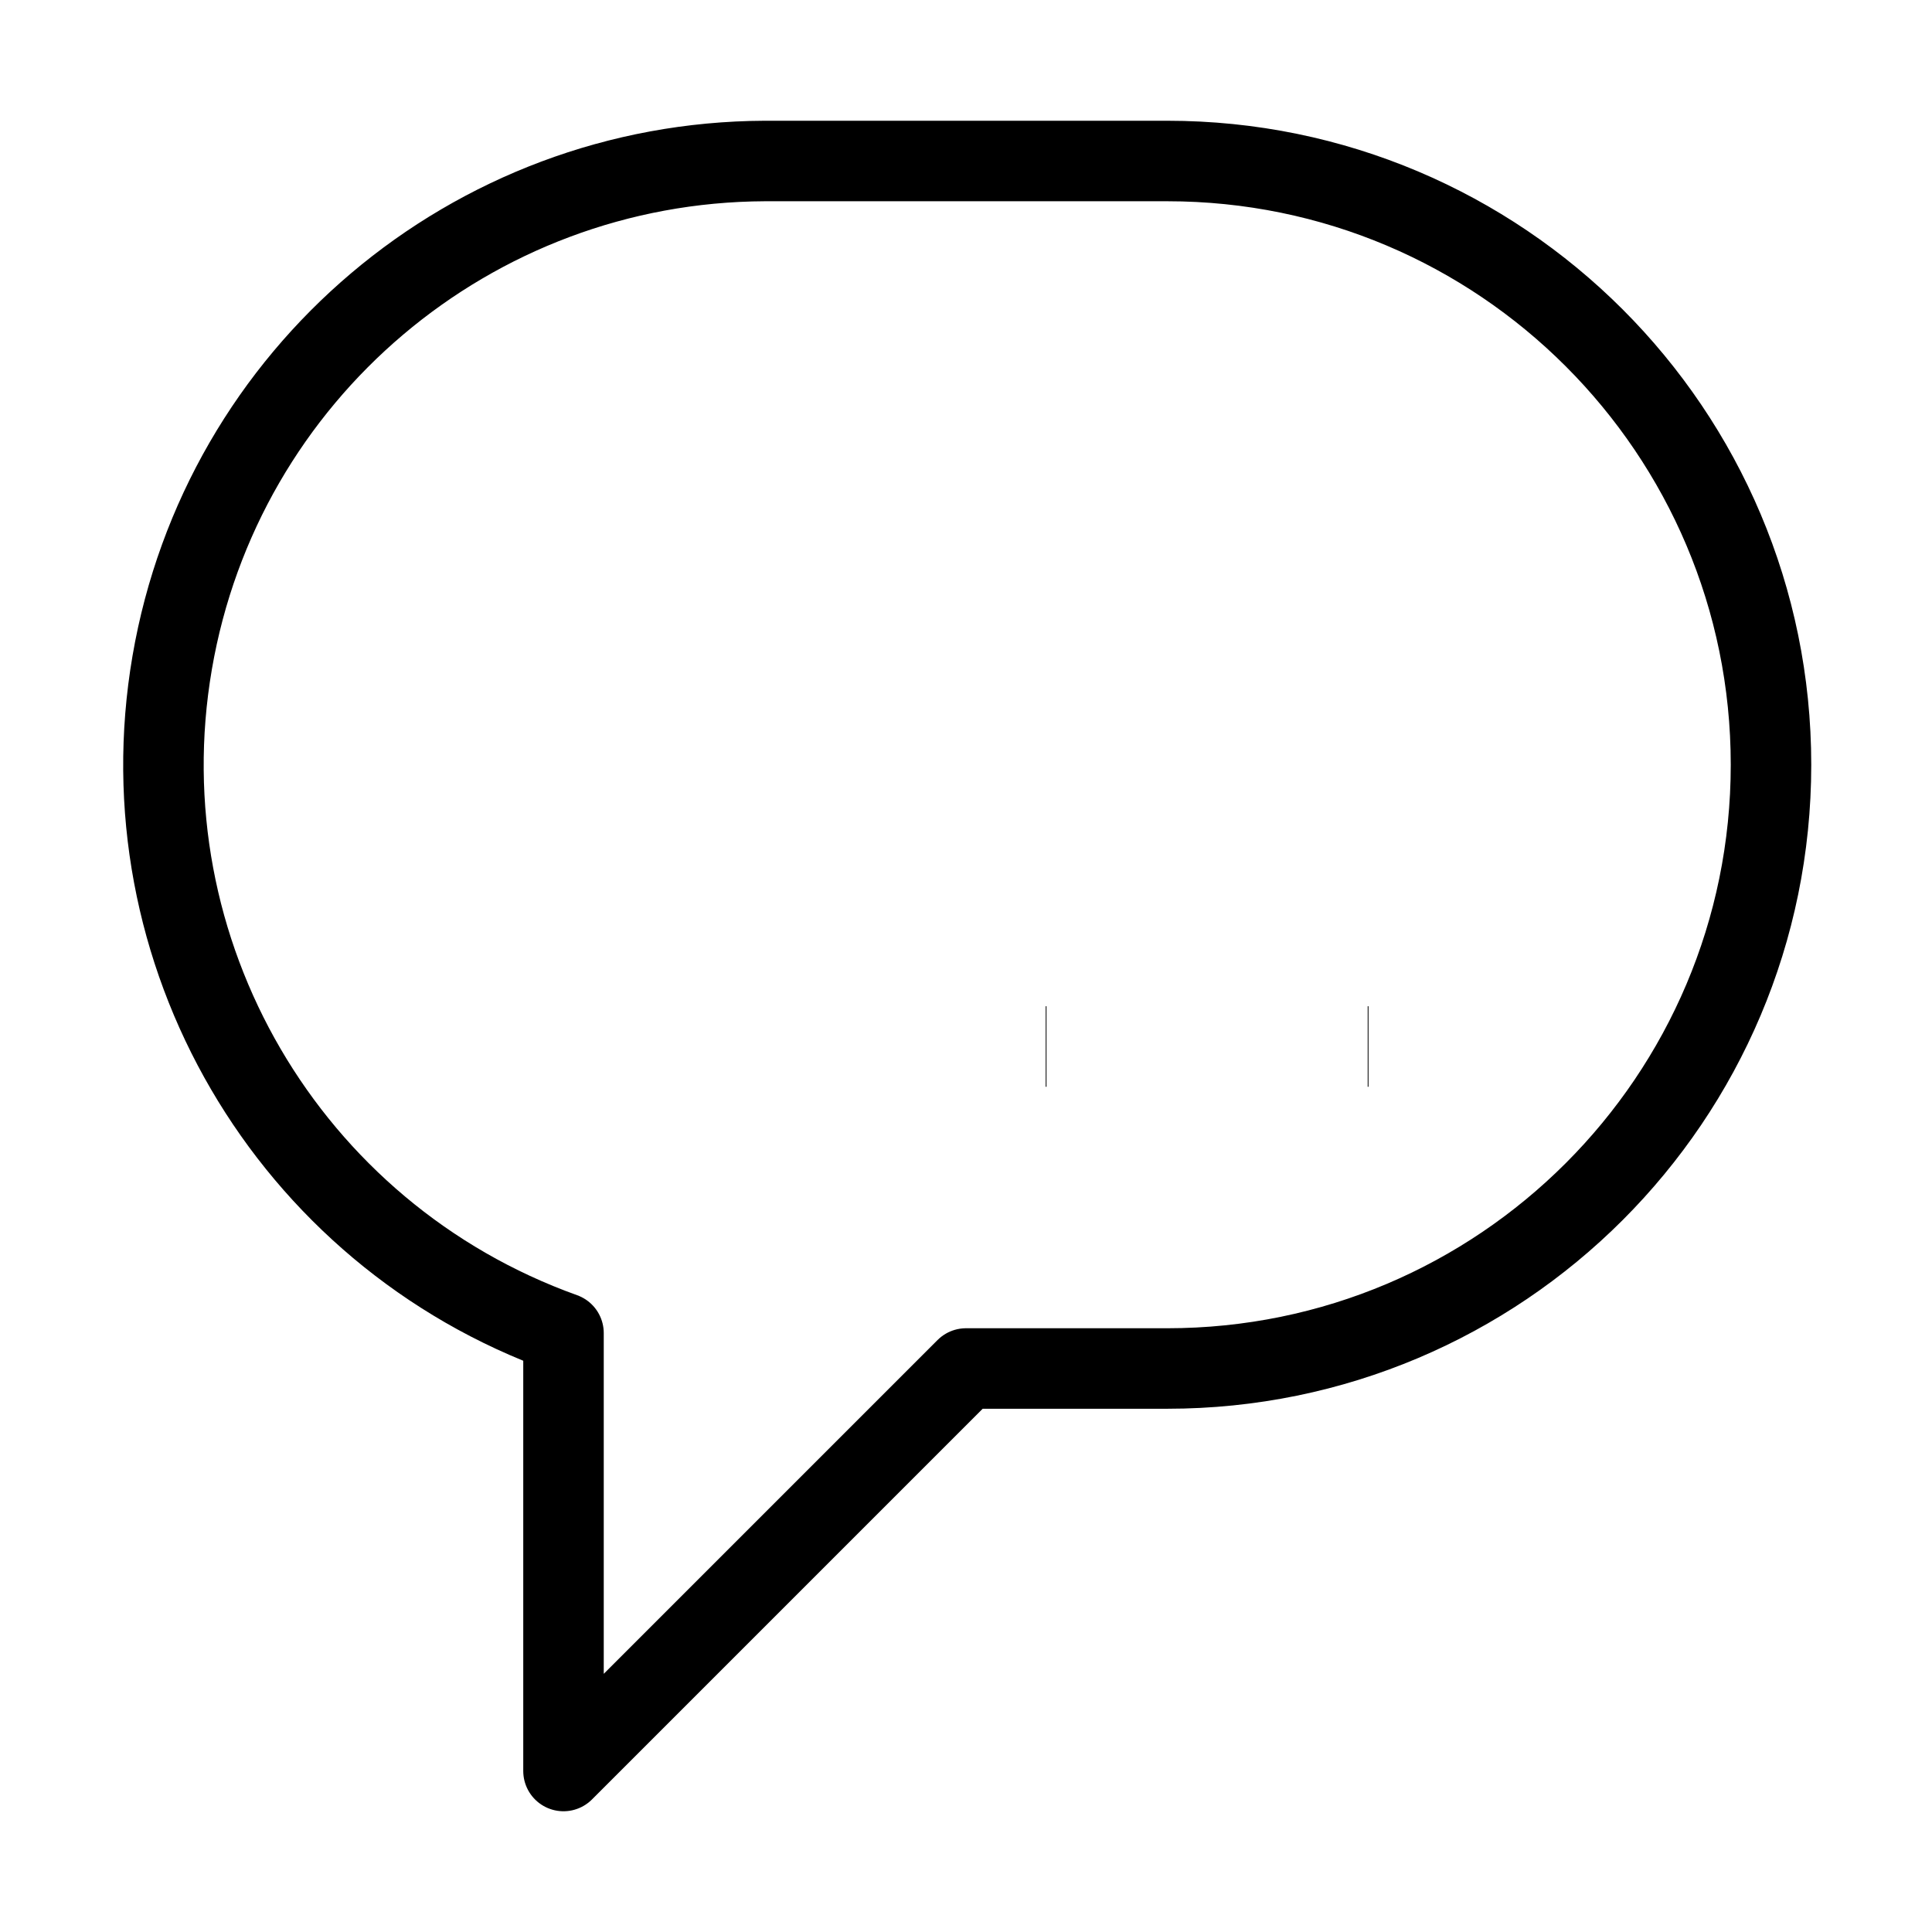
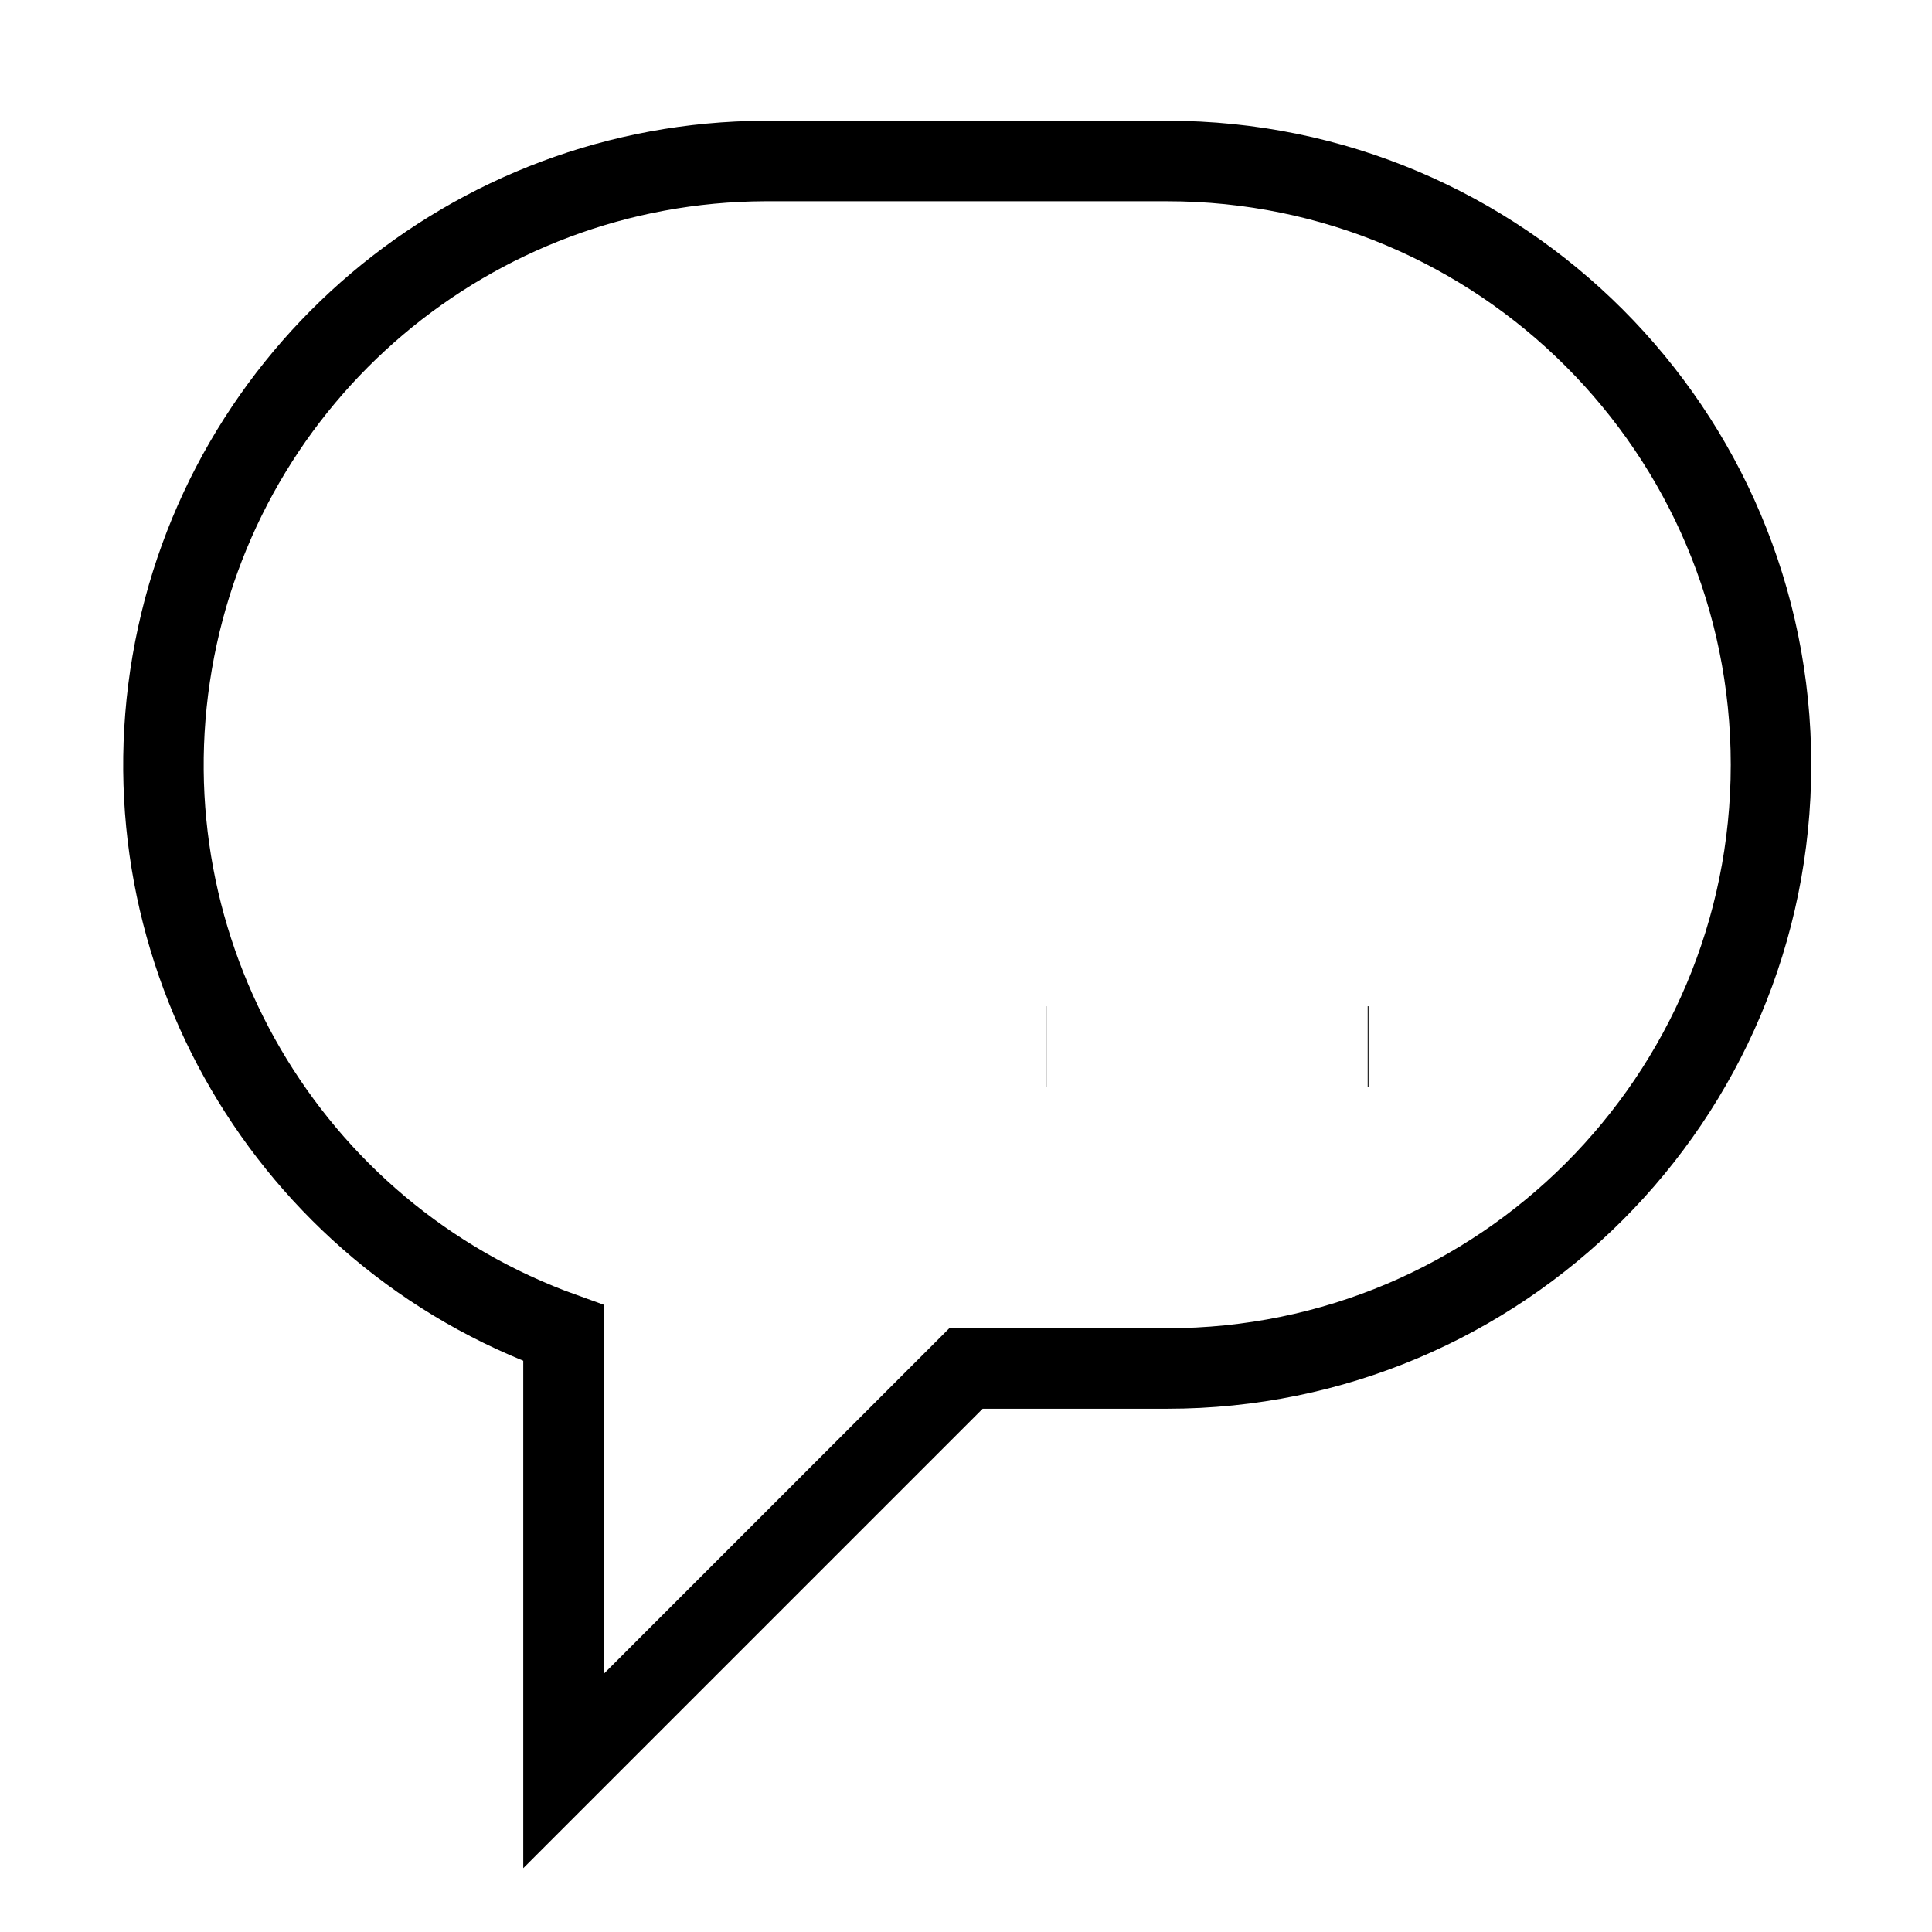
<svg xmlns="http://www.w3.org/2000/svg" width="24" height="24" fill="none">
-   <path d="M14.5 2h-5A7.5 7.5 0 0 0 7 16.56V22l5-5h2.5a7.5 7.5 0 0 0 0-15ZM16.99 13H17M12.99 13H13" stroke="currentColor" strokeMiterlimit="10" strokeLinecap="round" stroke-linejoin="round" />
+   <path d="M14.5 2h-5A7.5 7.5 0 0 0 7 16.56V22l5-5h2.5a7.5 7.5 0 0 0 0-15ZM16.99 13H17M12.99 13H13" stroke="currentColor" strokeMiterlimit="10" strokeLinecap="round" strokeLinejoin="round" />
</svg>
